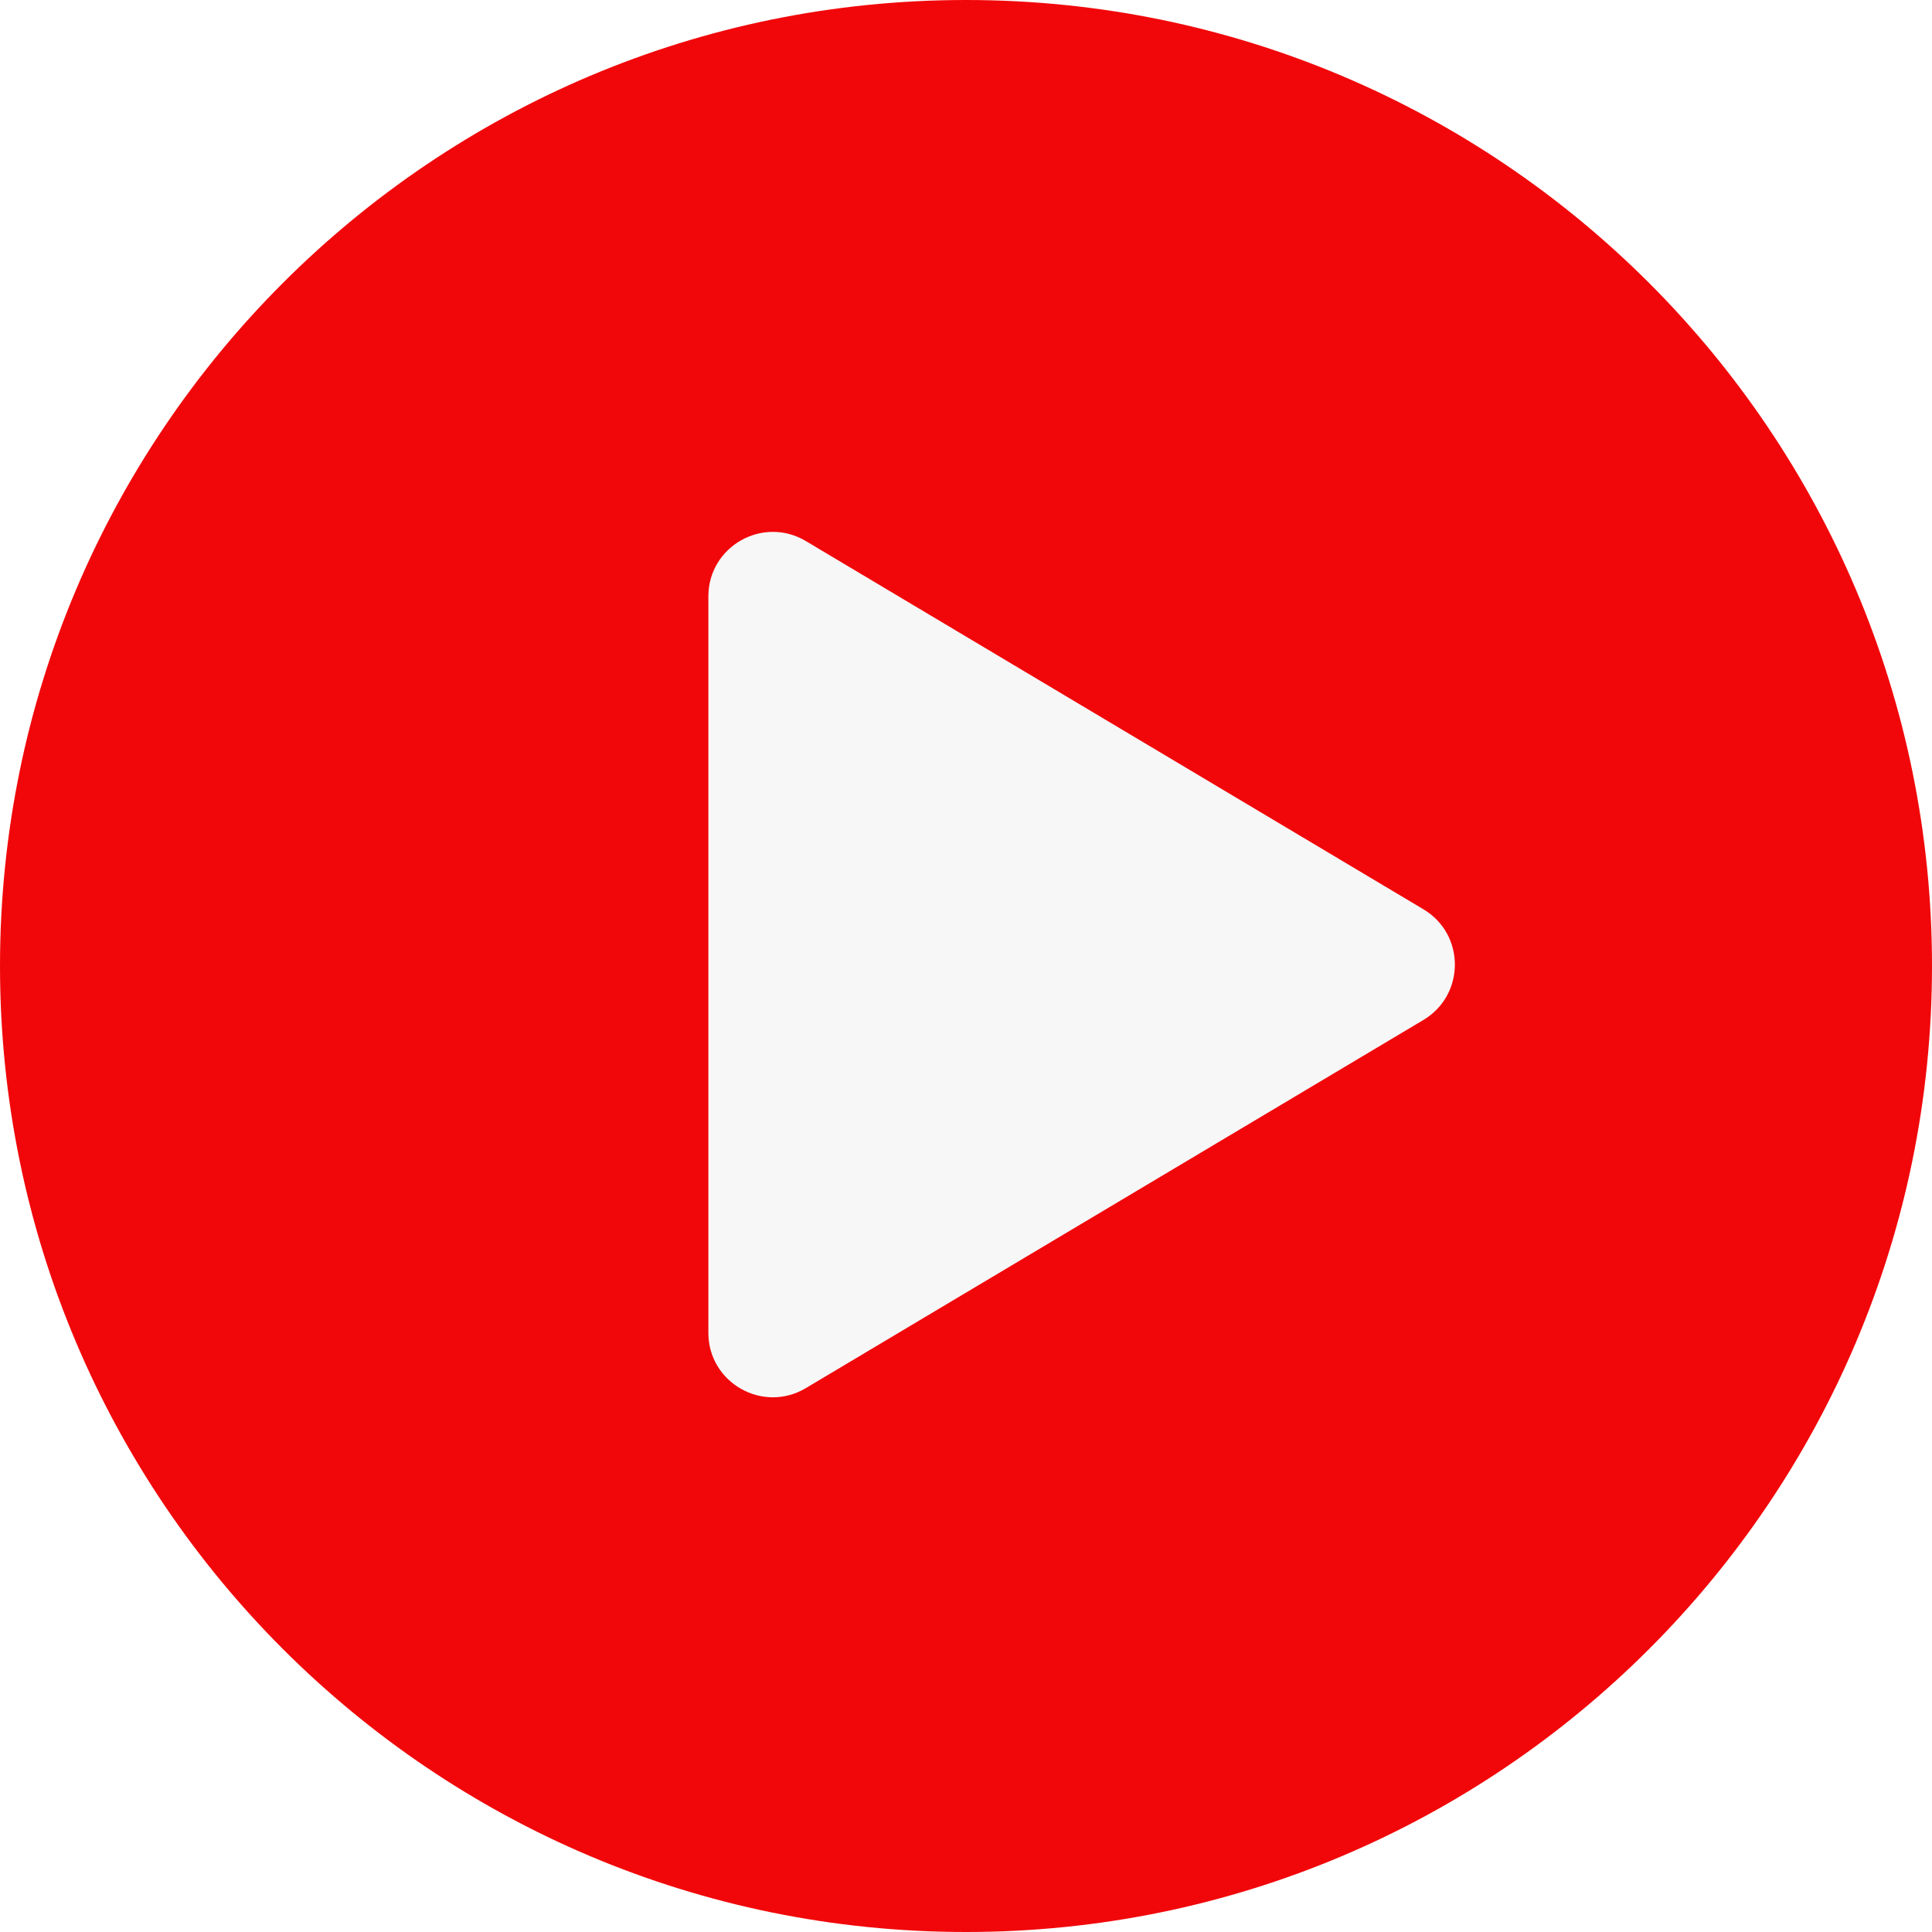
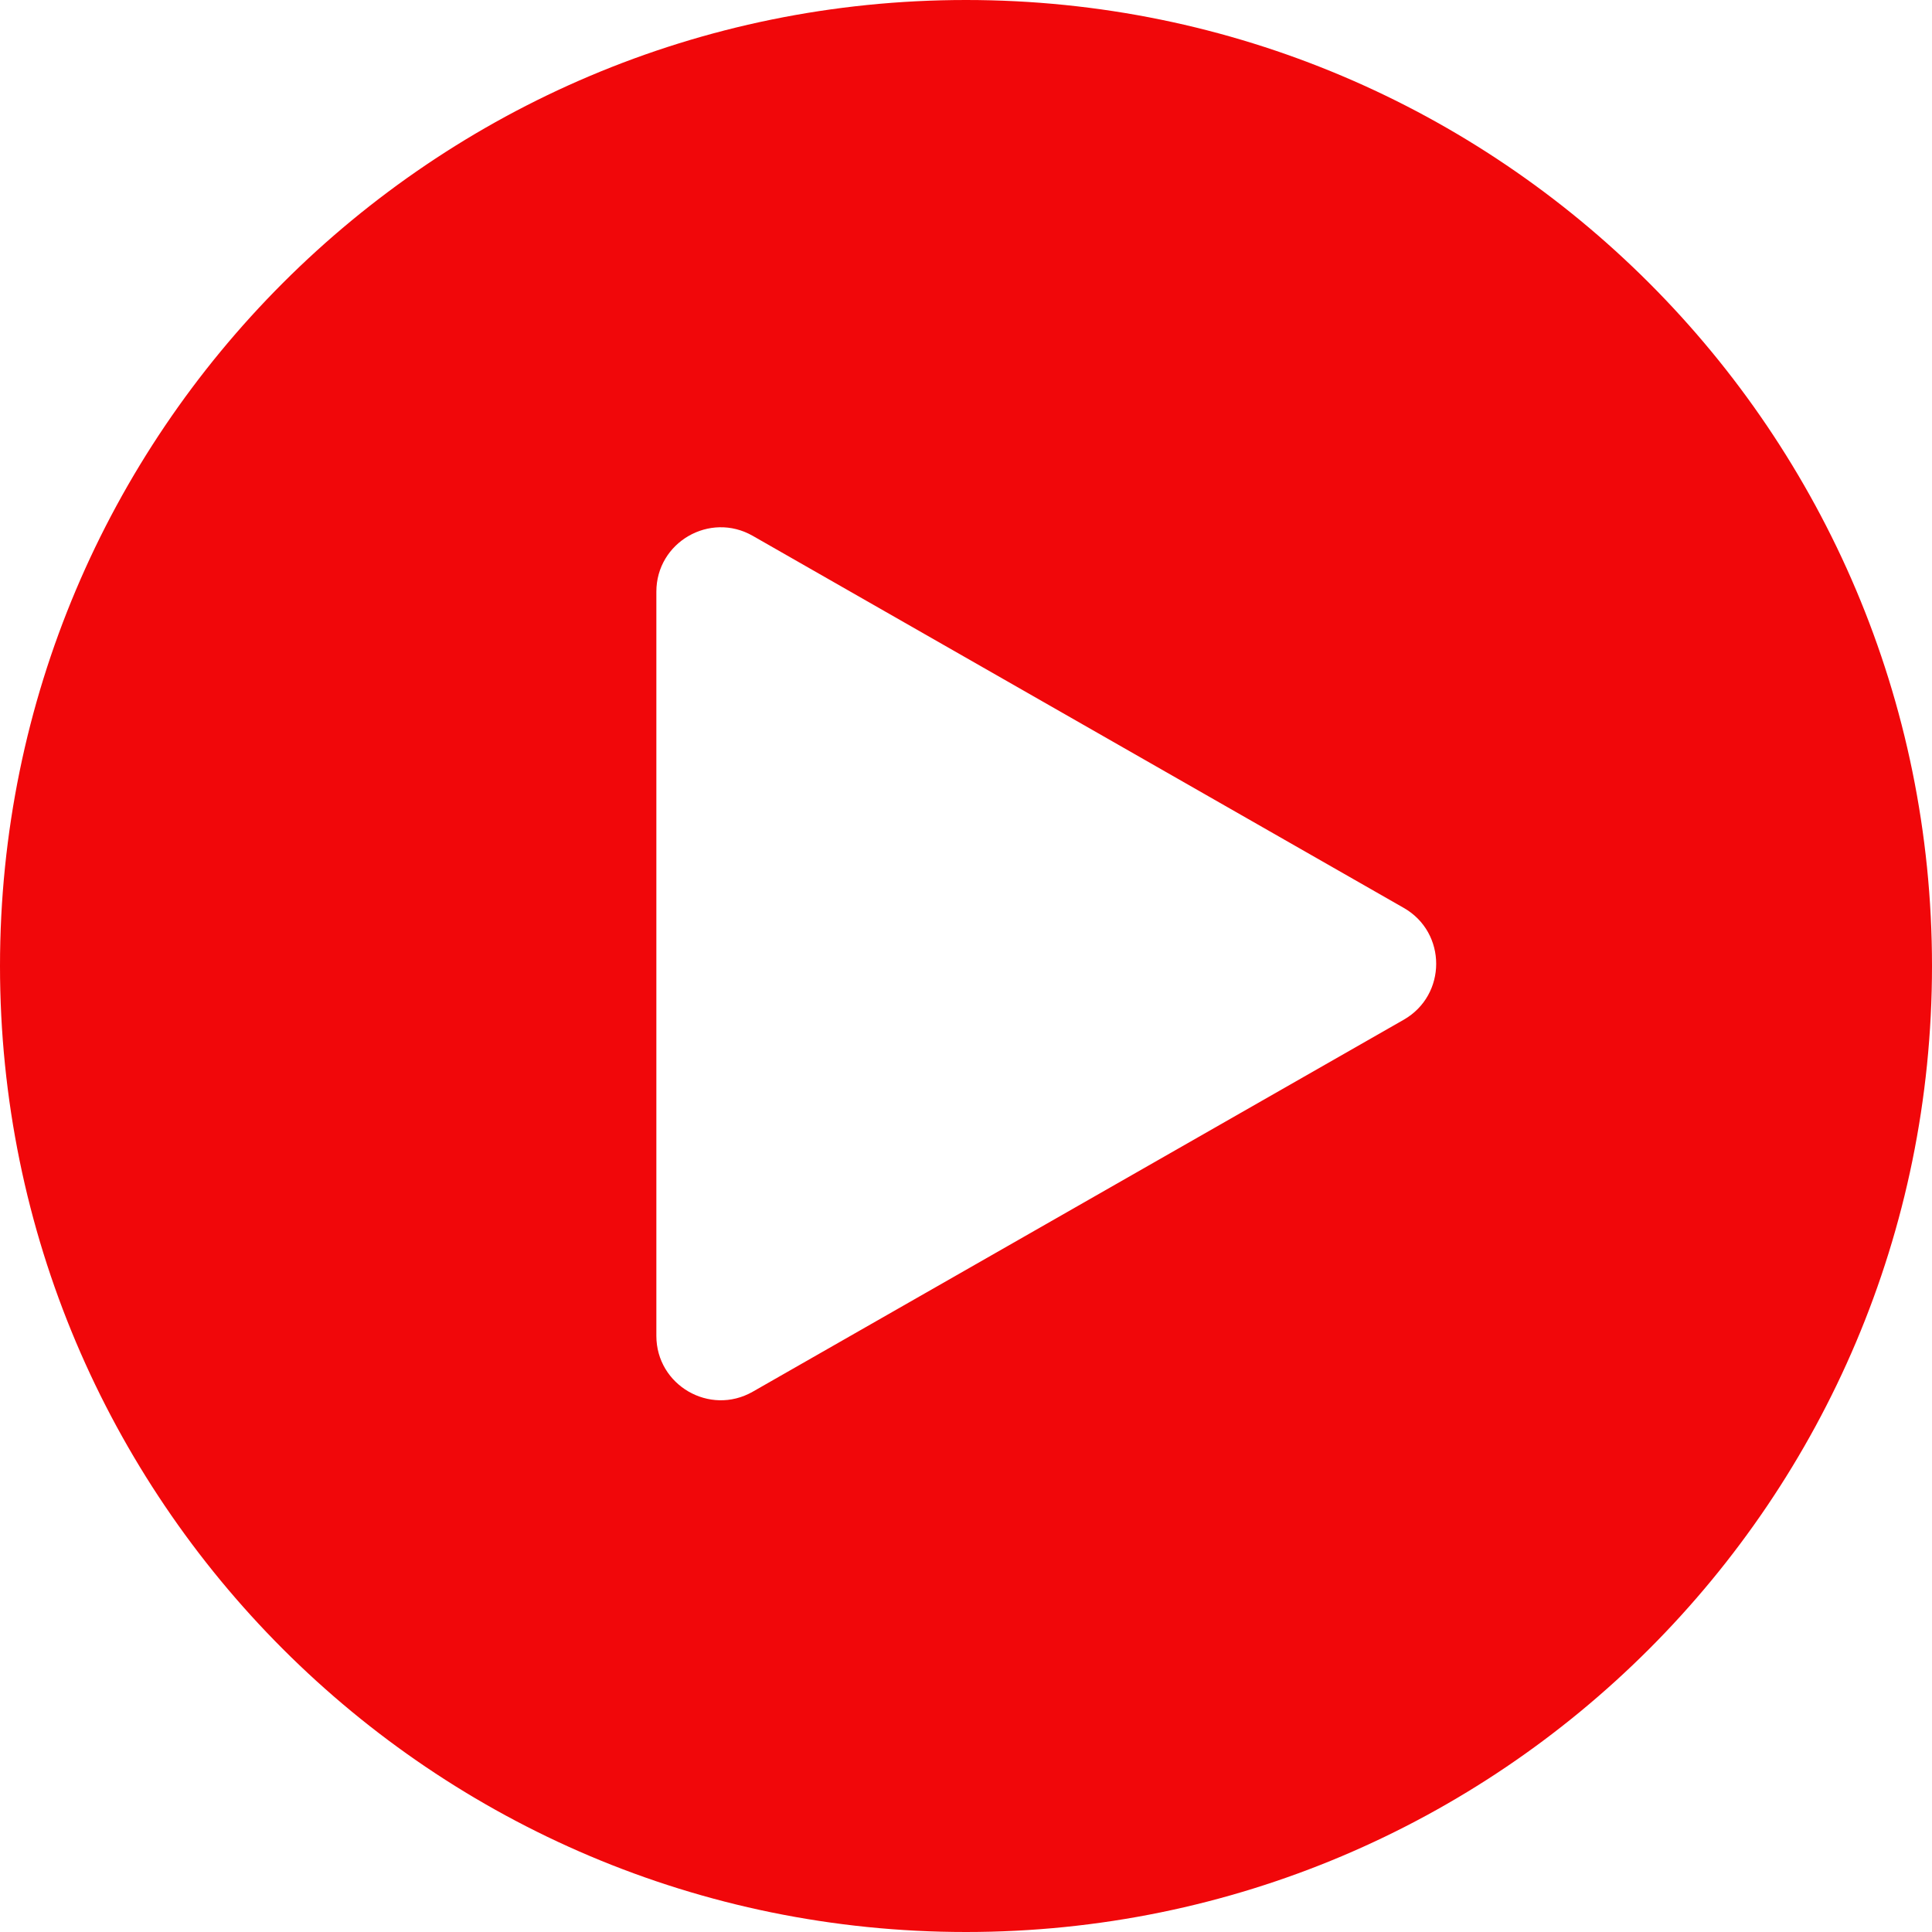
<svg xmlns="http://www.w3.org/2000/svg" width="26" height="26" viewBox="0 0 26 26" fill="none">
-   <rect width="26" height="26" rx="13" fill="#F1070A" />
-   <path d="M9.533 8.026C9.533 7.353 10.266 6.937 10.844 7.281L19.156 12.237C19.72 12.573 19.72 13.389 19.156 13.726L10.844 18.681C10.266 19.025 9.533 18.609 9.533 17.937V8.026Z" fill="#F7F7F7" />
+   <path d="M13 0C20.18 0 26 5.82 26 13C26 20.18 20.18 26 13 26C5.82 26 0 20.18 0 13C0 5.82 5.82 0 13 0ZM10.13 7.211C9.552 6.881 8.833 7.298 8.833 7.963V17.977C8.833 18.642 9.552 19.059 10.13 18.729L18.891 13.723C19.473 13.39 19.473 12.55 18.891 12.218L10.13 7.211Z" fill="#F1070A" />
</svg>
